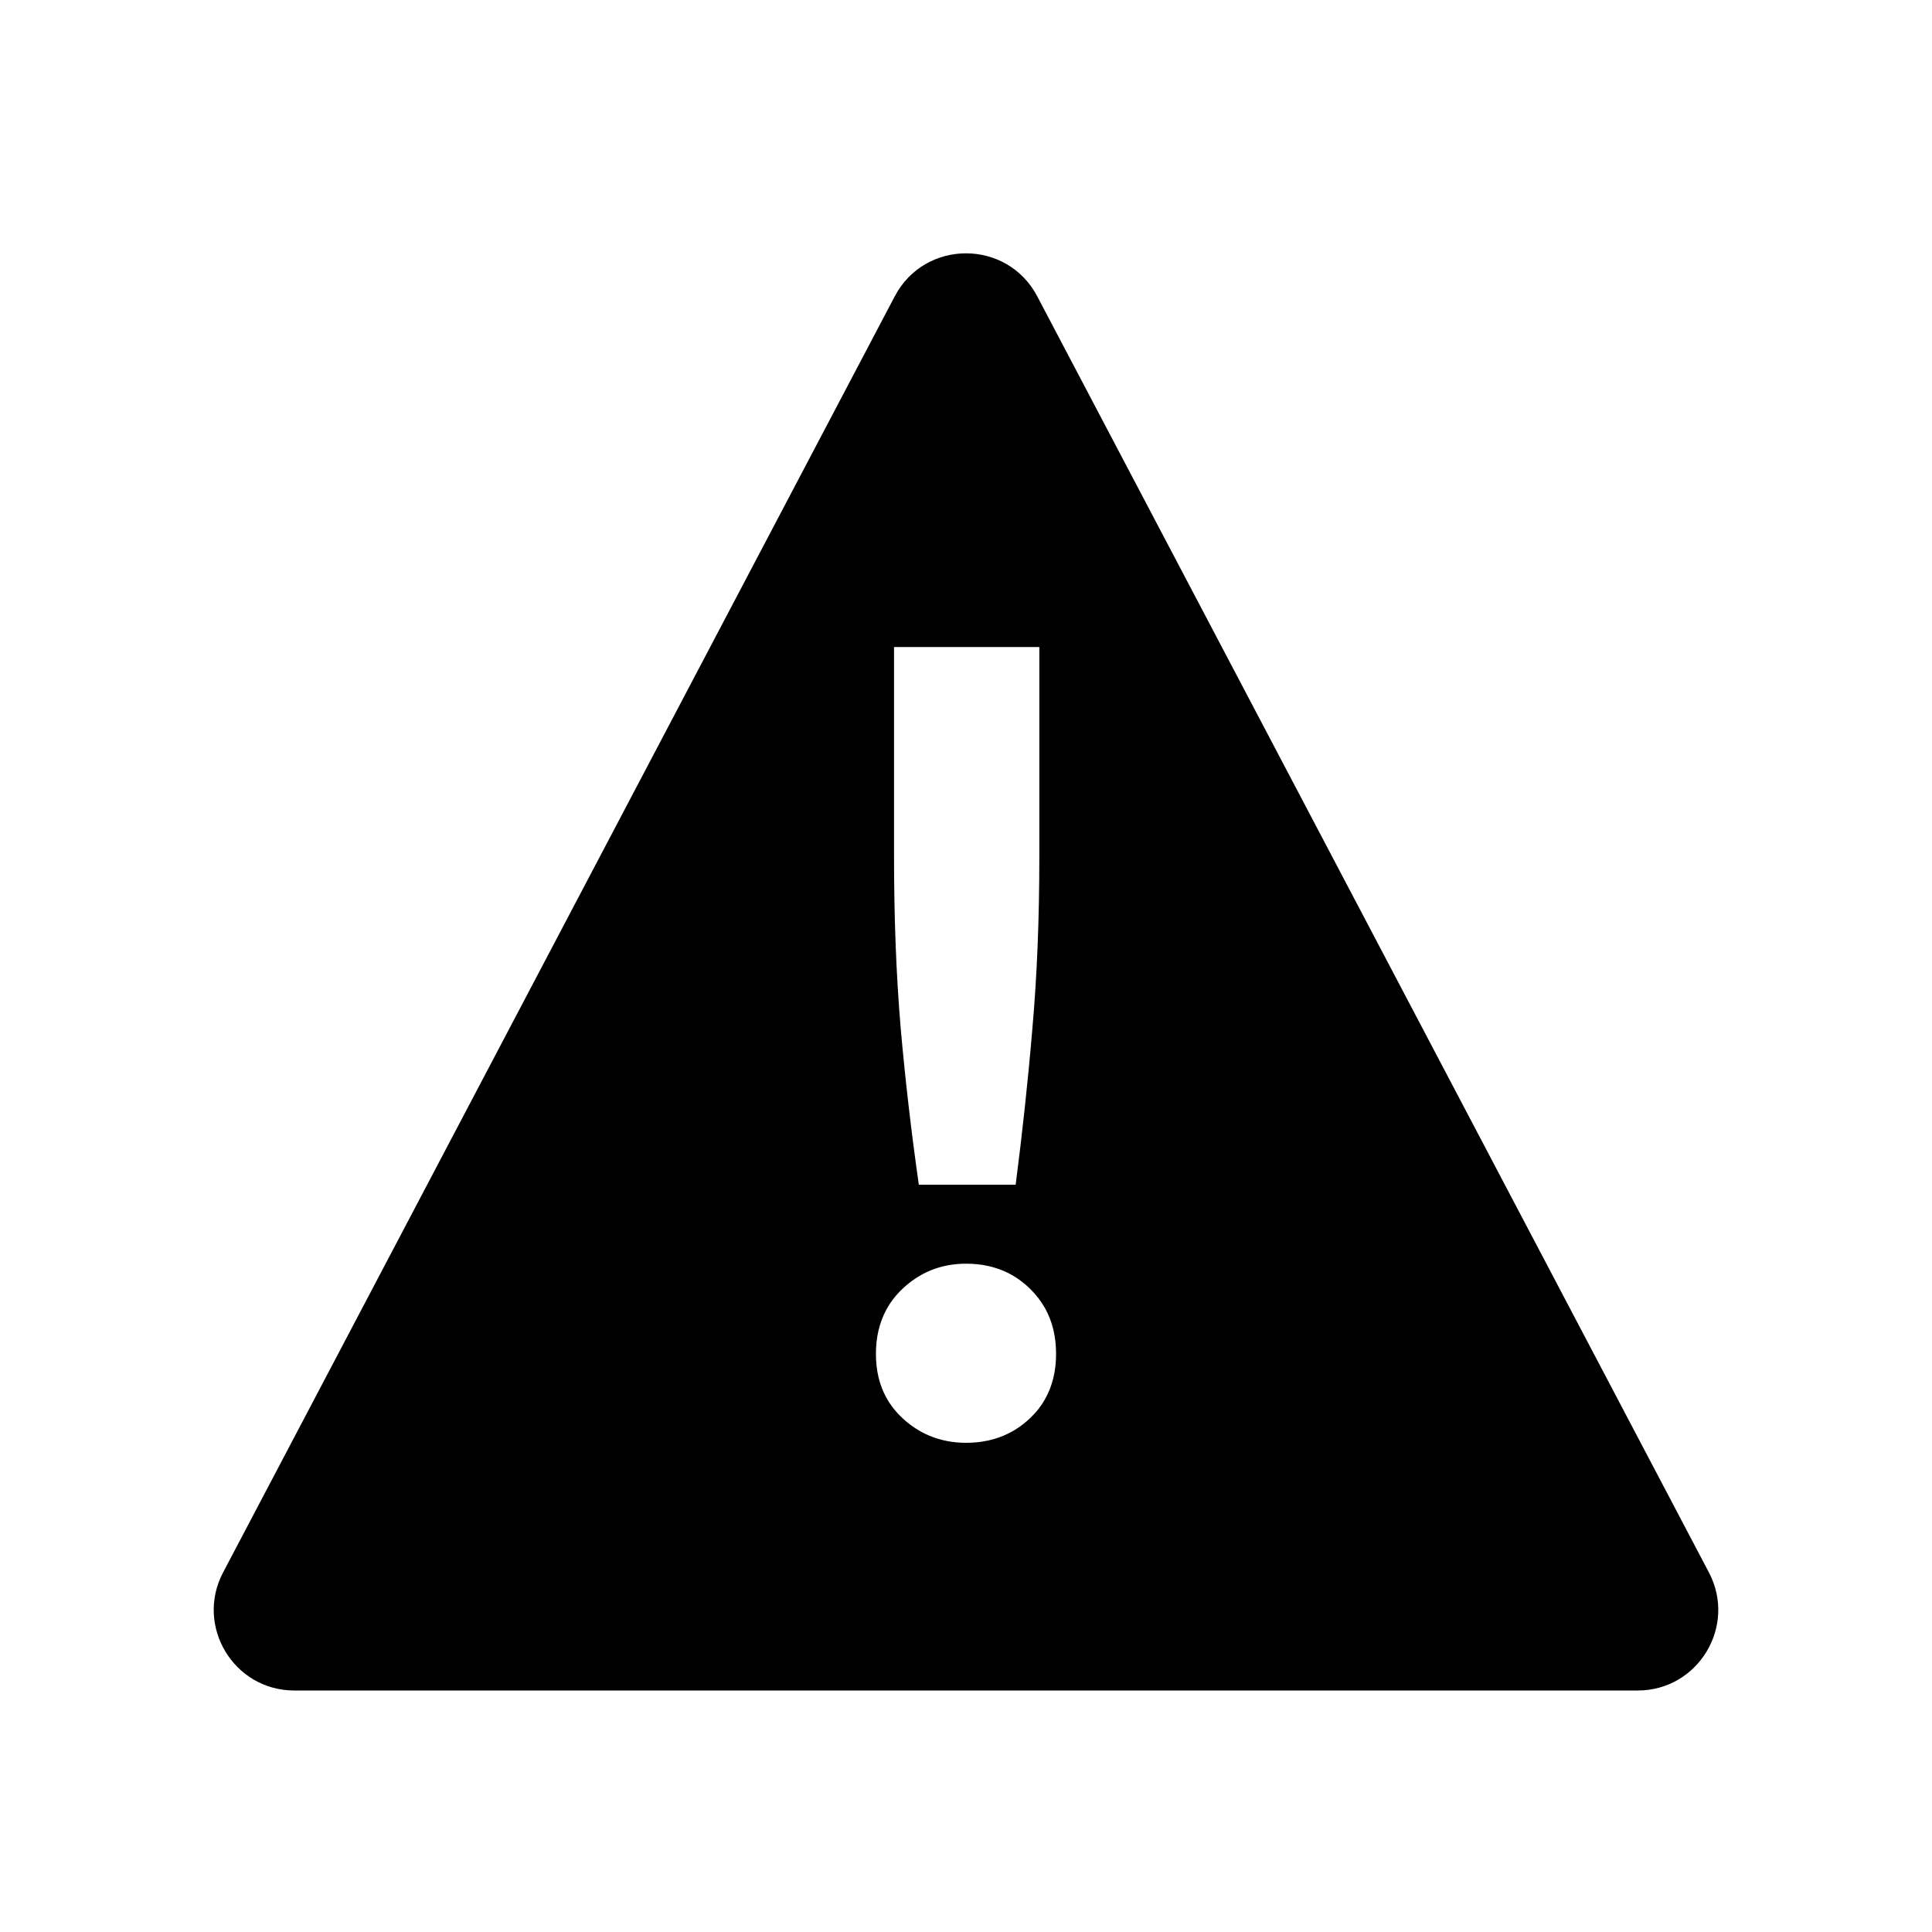
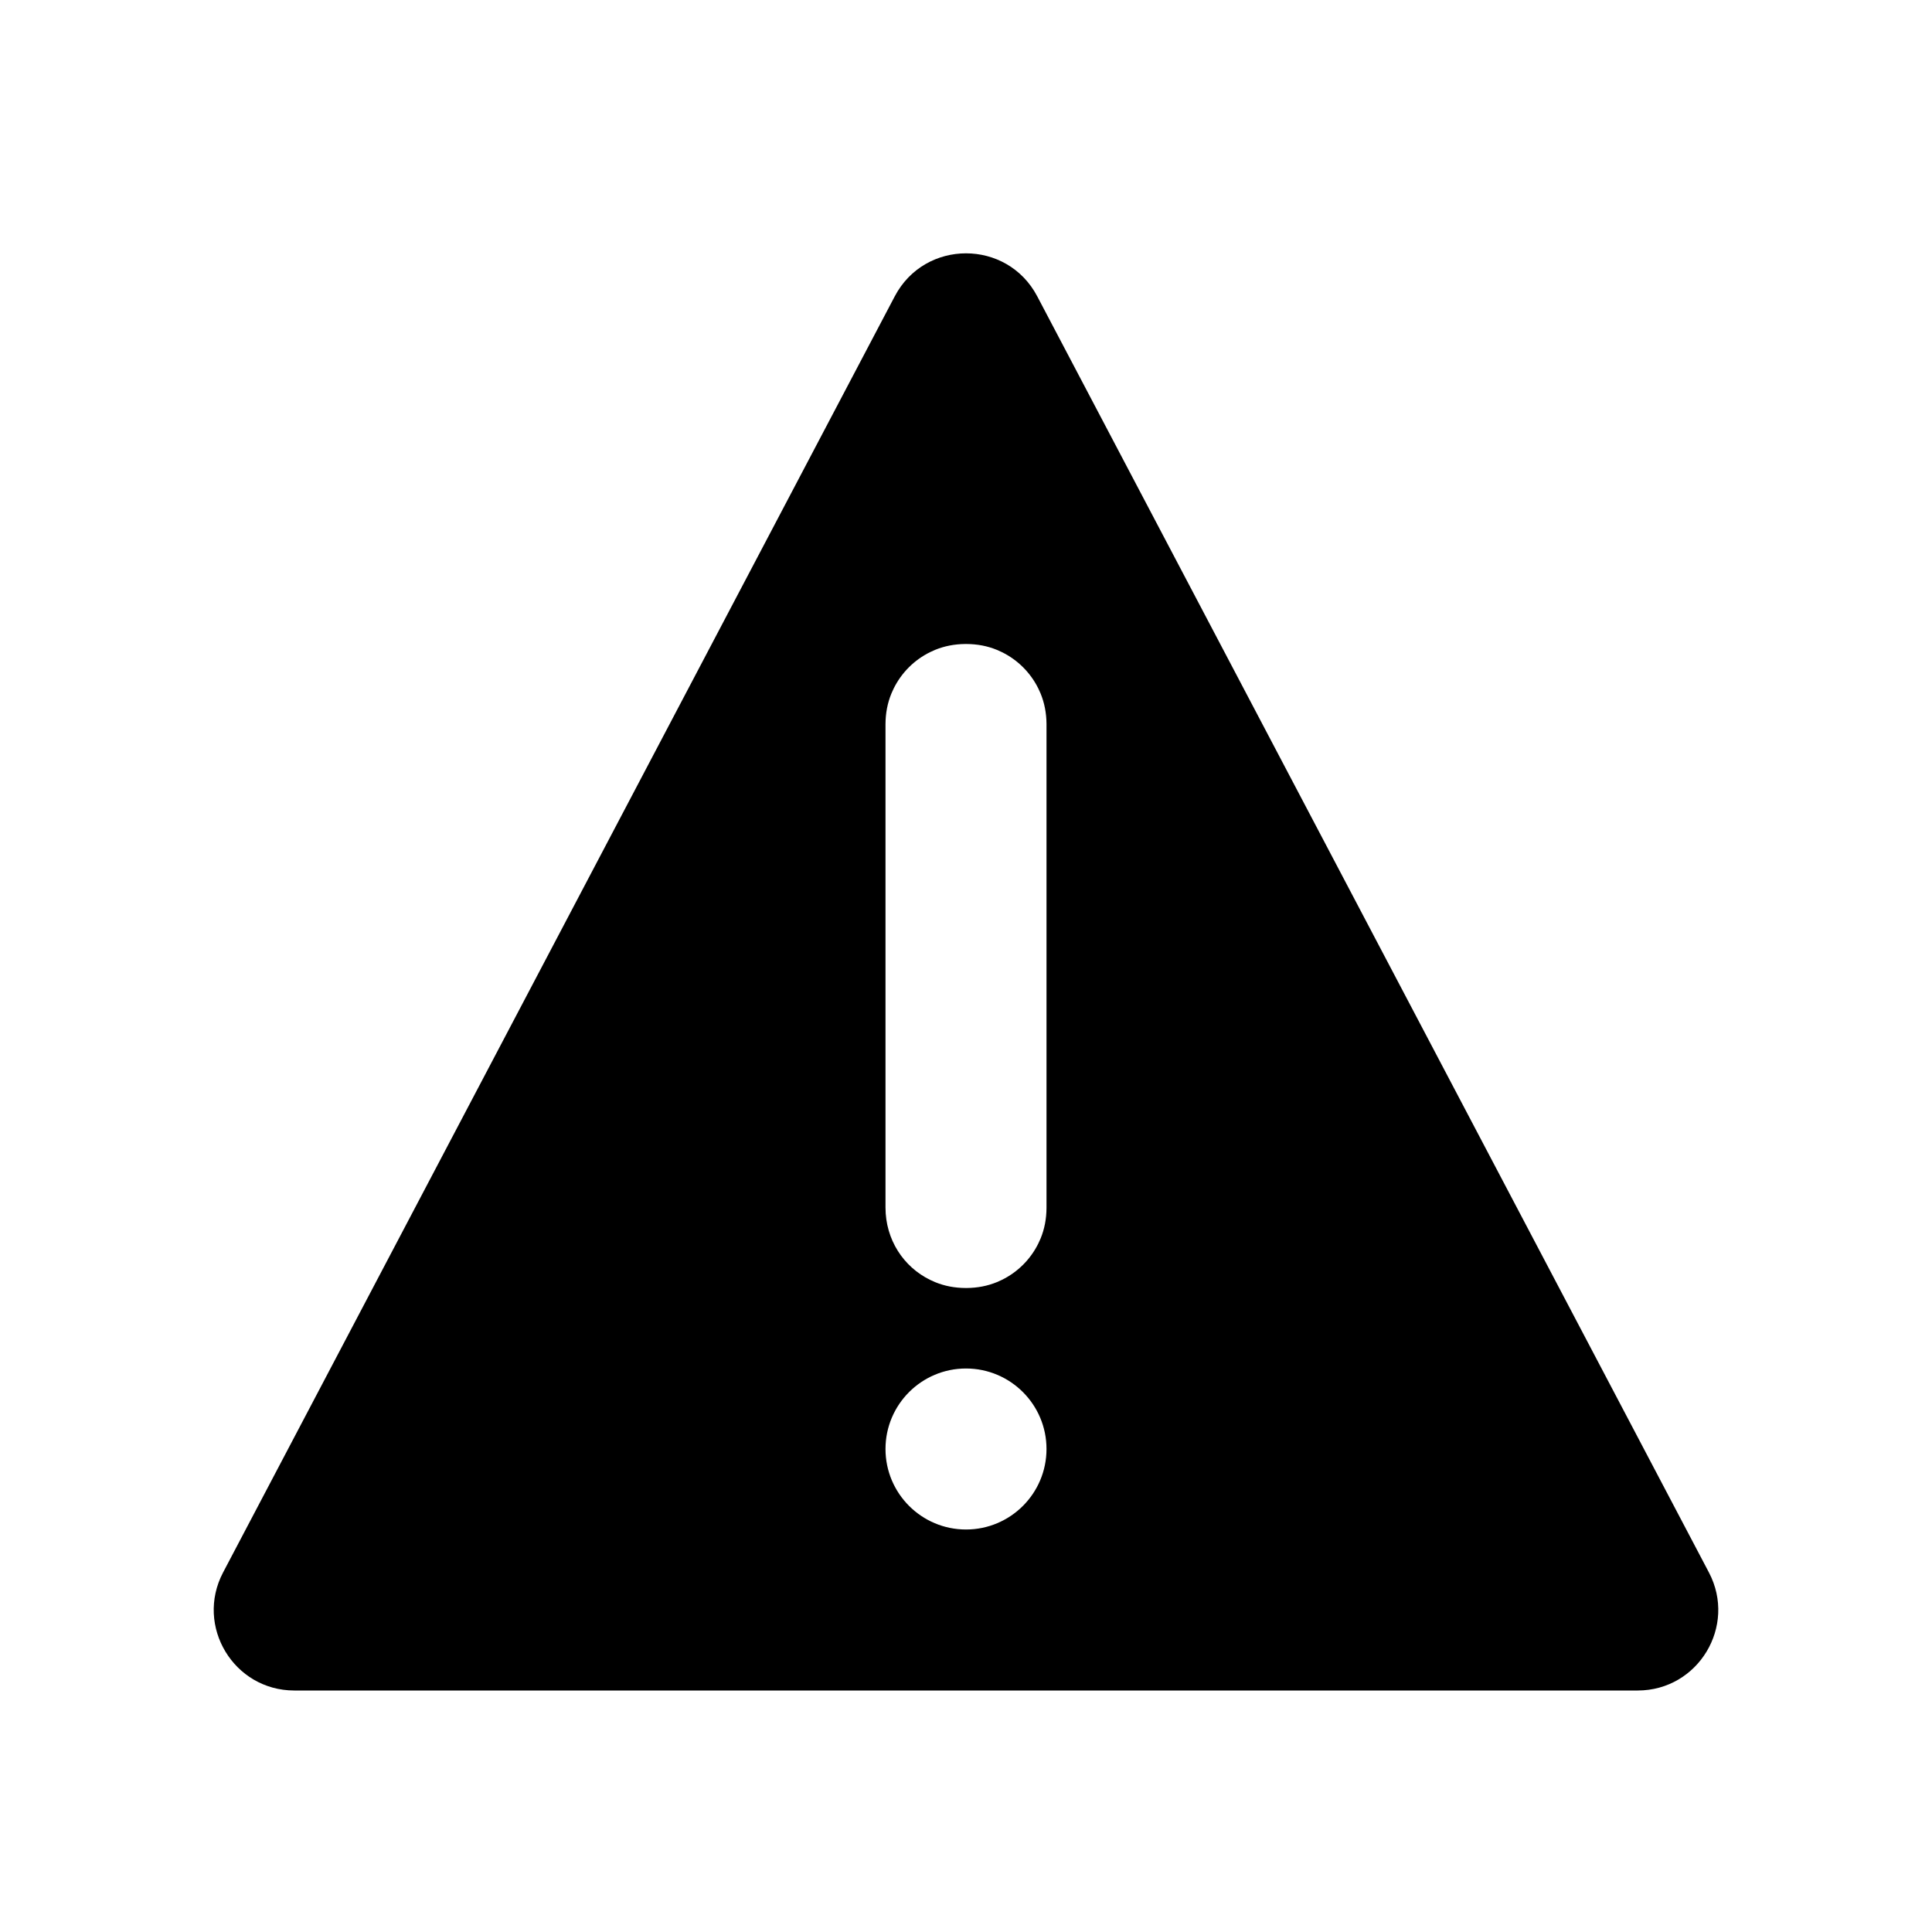
<svg xmlns="http://www.w3.org/2000/svg" viewBox="0 0 24 24" fill="none">
-   <path id="减去顶层" d="M11.115 3.681L2.771 19.534C2.421 20.2 2.904 21 3.656 21L20.344 21C21.096 21 21.579 20.2 21.229 19.534L12.885 3.681C12.51 2.969 11.49 2.969 11.115 3.681ZM12.911 10.642C12.911 11.417 12.882 12.127 12.825 12.772C12.771 13.417 12.701 14.065 12.617 14.717L11.414 14.717Q11.274 13.739 11.188 12.765Q11.106 11.791 11.106 10.642L11.106 8.038L12.911 8.038L12.911 10.642ZM13.119 16.819Q13.119 17.137 12.983 17.378C12.935 17.465 12.873 17.544 12.798 17.615Q12.675 17.733 12.53 17.805C12.373 17.884 12.197 17.923 12.002 17.923C11.836 17.923 11.684 17.893 11.543 17.834C11.422 17.783 11.311 17.71 11.209 17.615C11.128 17.539 11.062 17.455 11.011 17.363C10.924 17.206 10.881 17.024 10.881 16.819Q10.881 16.509 11.01 16.27C11.061 16.176 11.127 16.09 11.209 16.012Q11.369 15.86 11.559 15.782C11.695 15.726 11.842 15.698 12.002 15.698C12.191 15.698 12.361 15.735 12.514 15.809C12.617 15.86 12.712 15.927 12.798 16.012C12.873 16.086 12.935 16.167 12.984 16.255Q13.119 16.499 13.119 16.819Z" fill="currentColor" fill-rule="evenodd" />
+   <path id="减去顶层" d="M2.771 19.534C2.421 20.2 2.904 21 3.656 21L20.344 21C21.096 21 21.579 20.2 21.229 19.534L12.885 3.681C12.51 2.969 11.49 2.969 11.115 3.681L2.771 19.534ZM13 9L13 15L13 15.005Q12.999 15.209 12.927 15.384L12.927 15.384Q12.914 15.415 12.899 15.446C12.802 15.643 12.643 15.802 12.446 15.899Q12.415 15.914 12.384 15.927L12.384 15.927L12.384 15.927Q12.211 15.998 12.01 16L12 16L11.995 16Q11.791 15.999 11.616 15.927L11.616 15.927Q11.585 15.914 11.554 15.899C11.223 15.737 11 15.399 11 15L11 9L11 8.995Q11.001 8.791 11.073 8.616L11.073 8.616Q11.086 8.585 11.101 8.554C11.198 8.357 11.357 8.198 11.554 8.101Q11.585 8.086 11.616 8.073L11.616 8.073Q11.789 8.002 11.99 8L12 8L12.005 8Q12.209 8.001 12.384 8.073Q12.415 8.086 12.446 8.101C12.643 8.198 12.802 8.357 12.899 8.554Q12.914 8.585 12.927 8.616L12.927 8.616L12.927 8.616Q12.998 8.789 13 8.99L13 9ZM11 18C11 18.552 11.448 19 12 19C12.552 19 13 18.552 13 18C13 17.448 12.552 17 12 17C11.448 17 11 17.448 11 18Z" fill="currentColor" fill-rule="evenodd" />
</svg>
